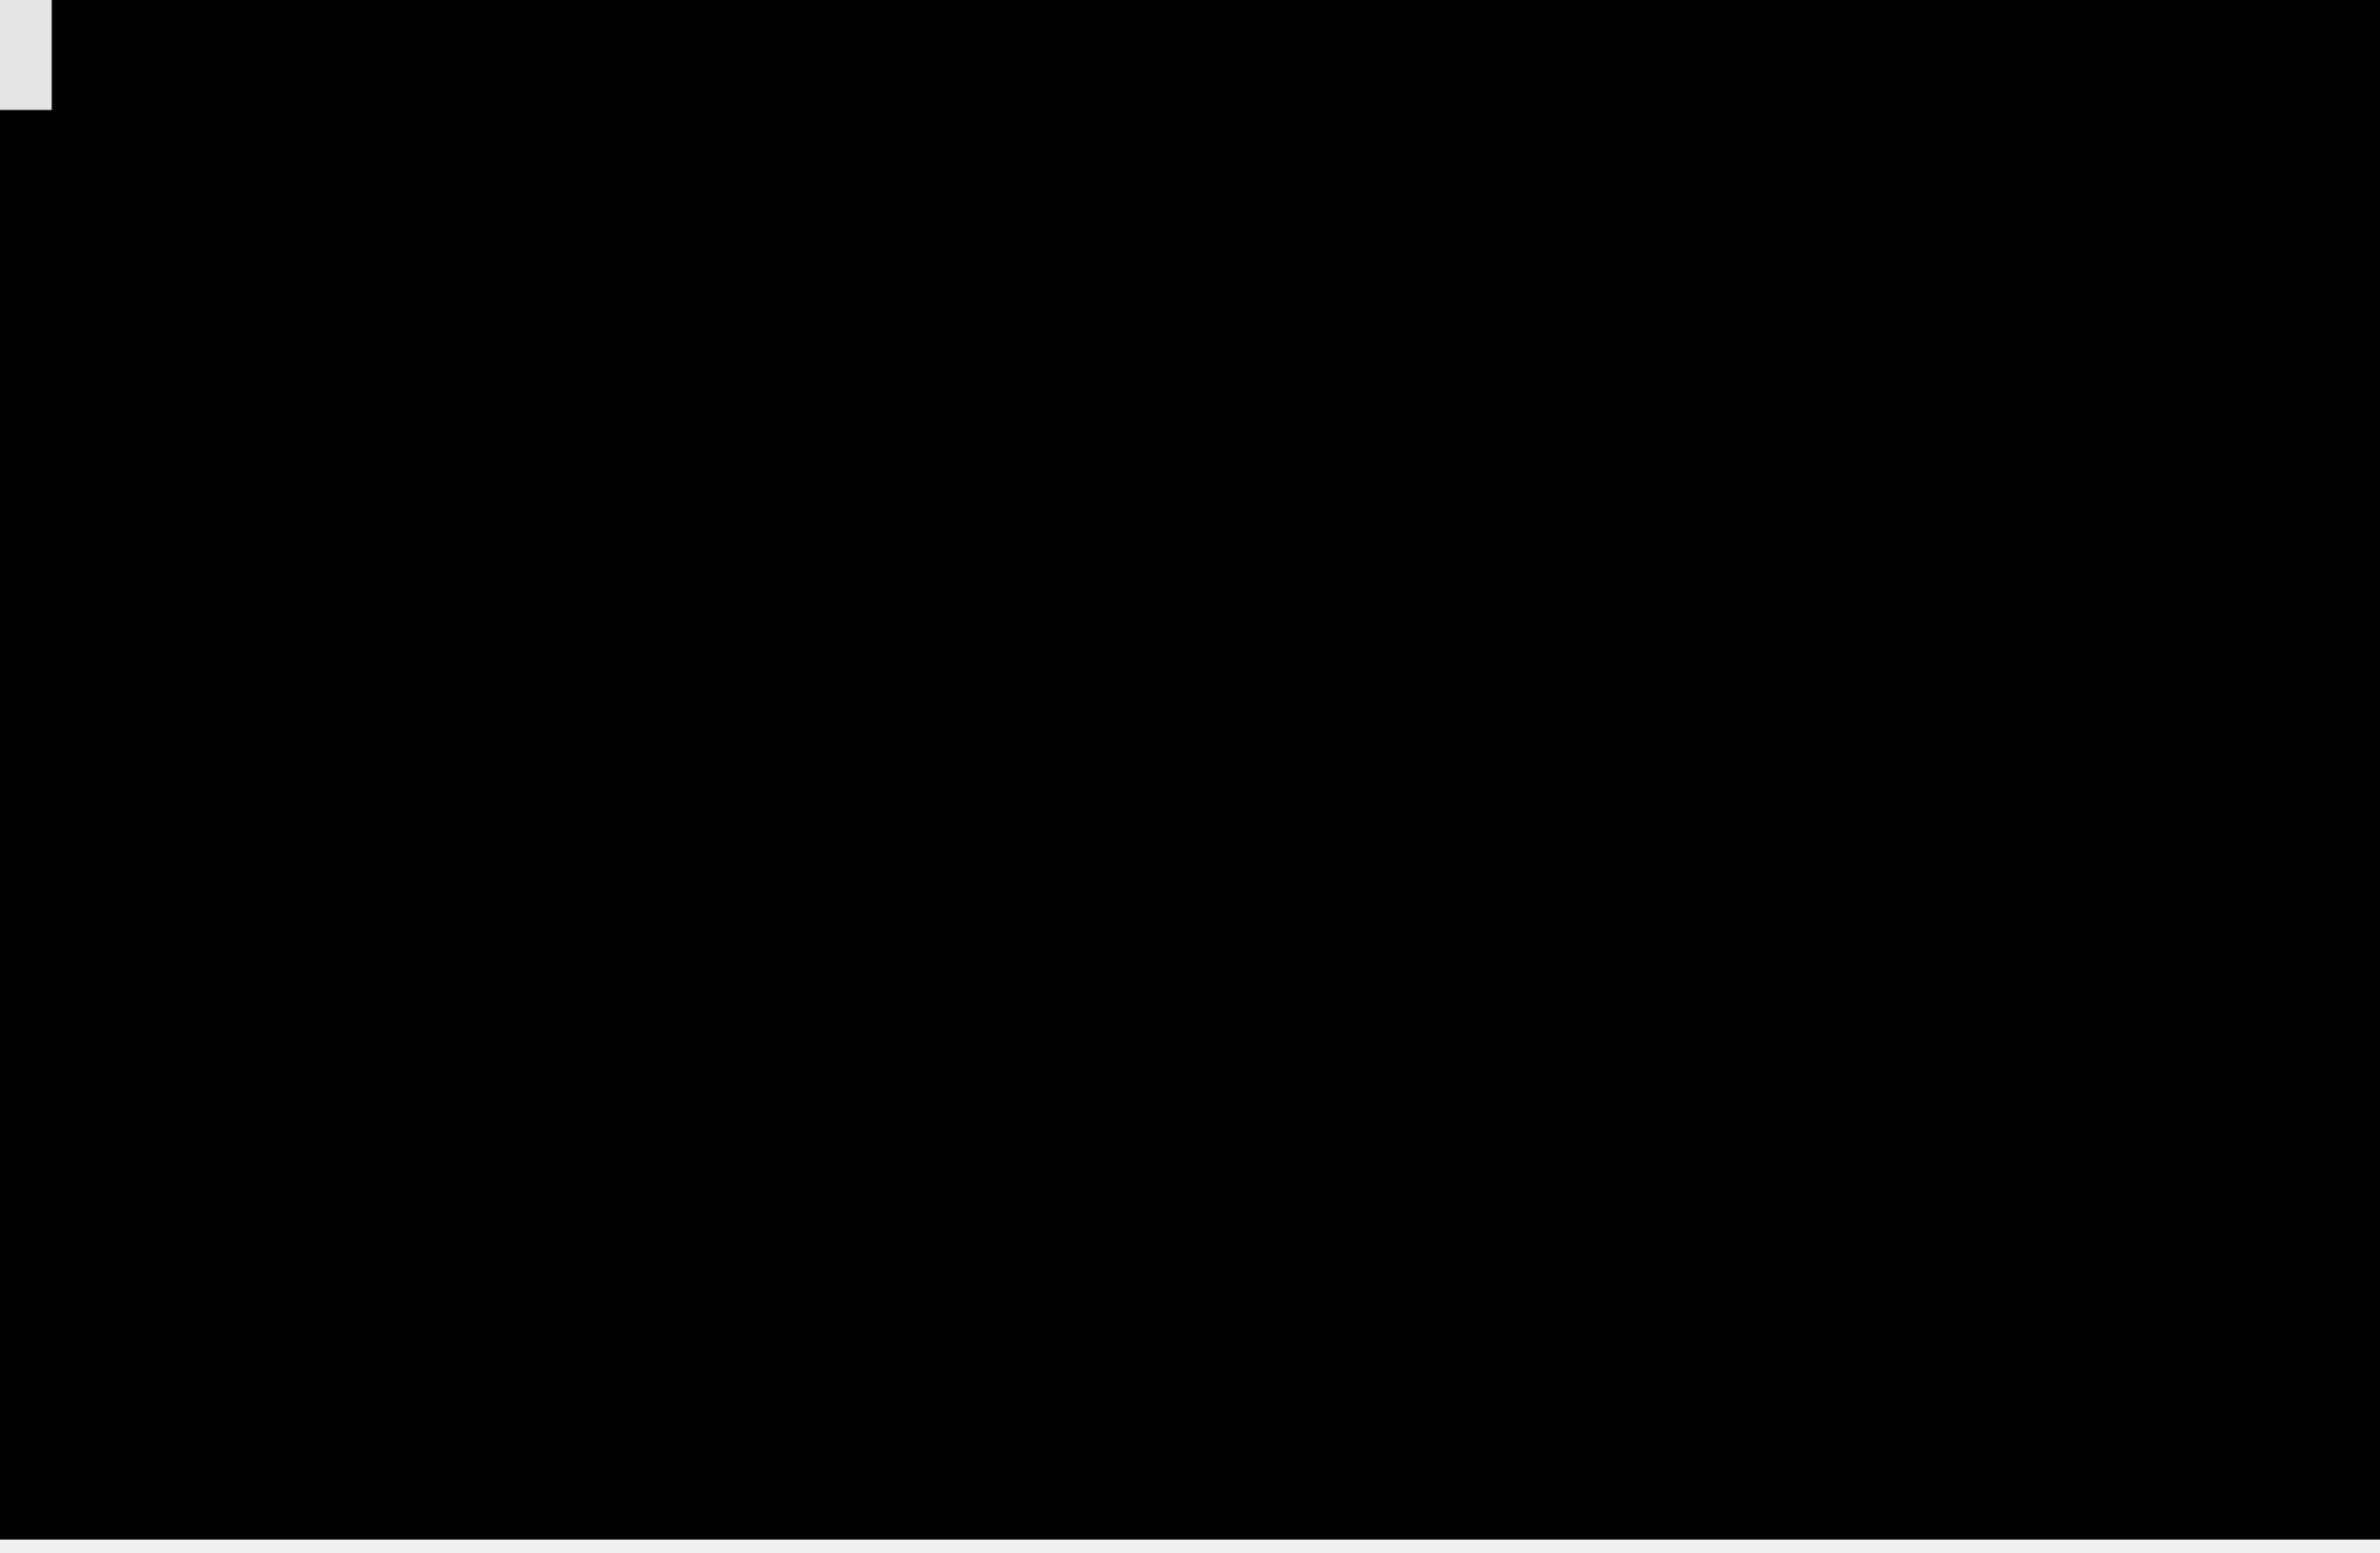
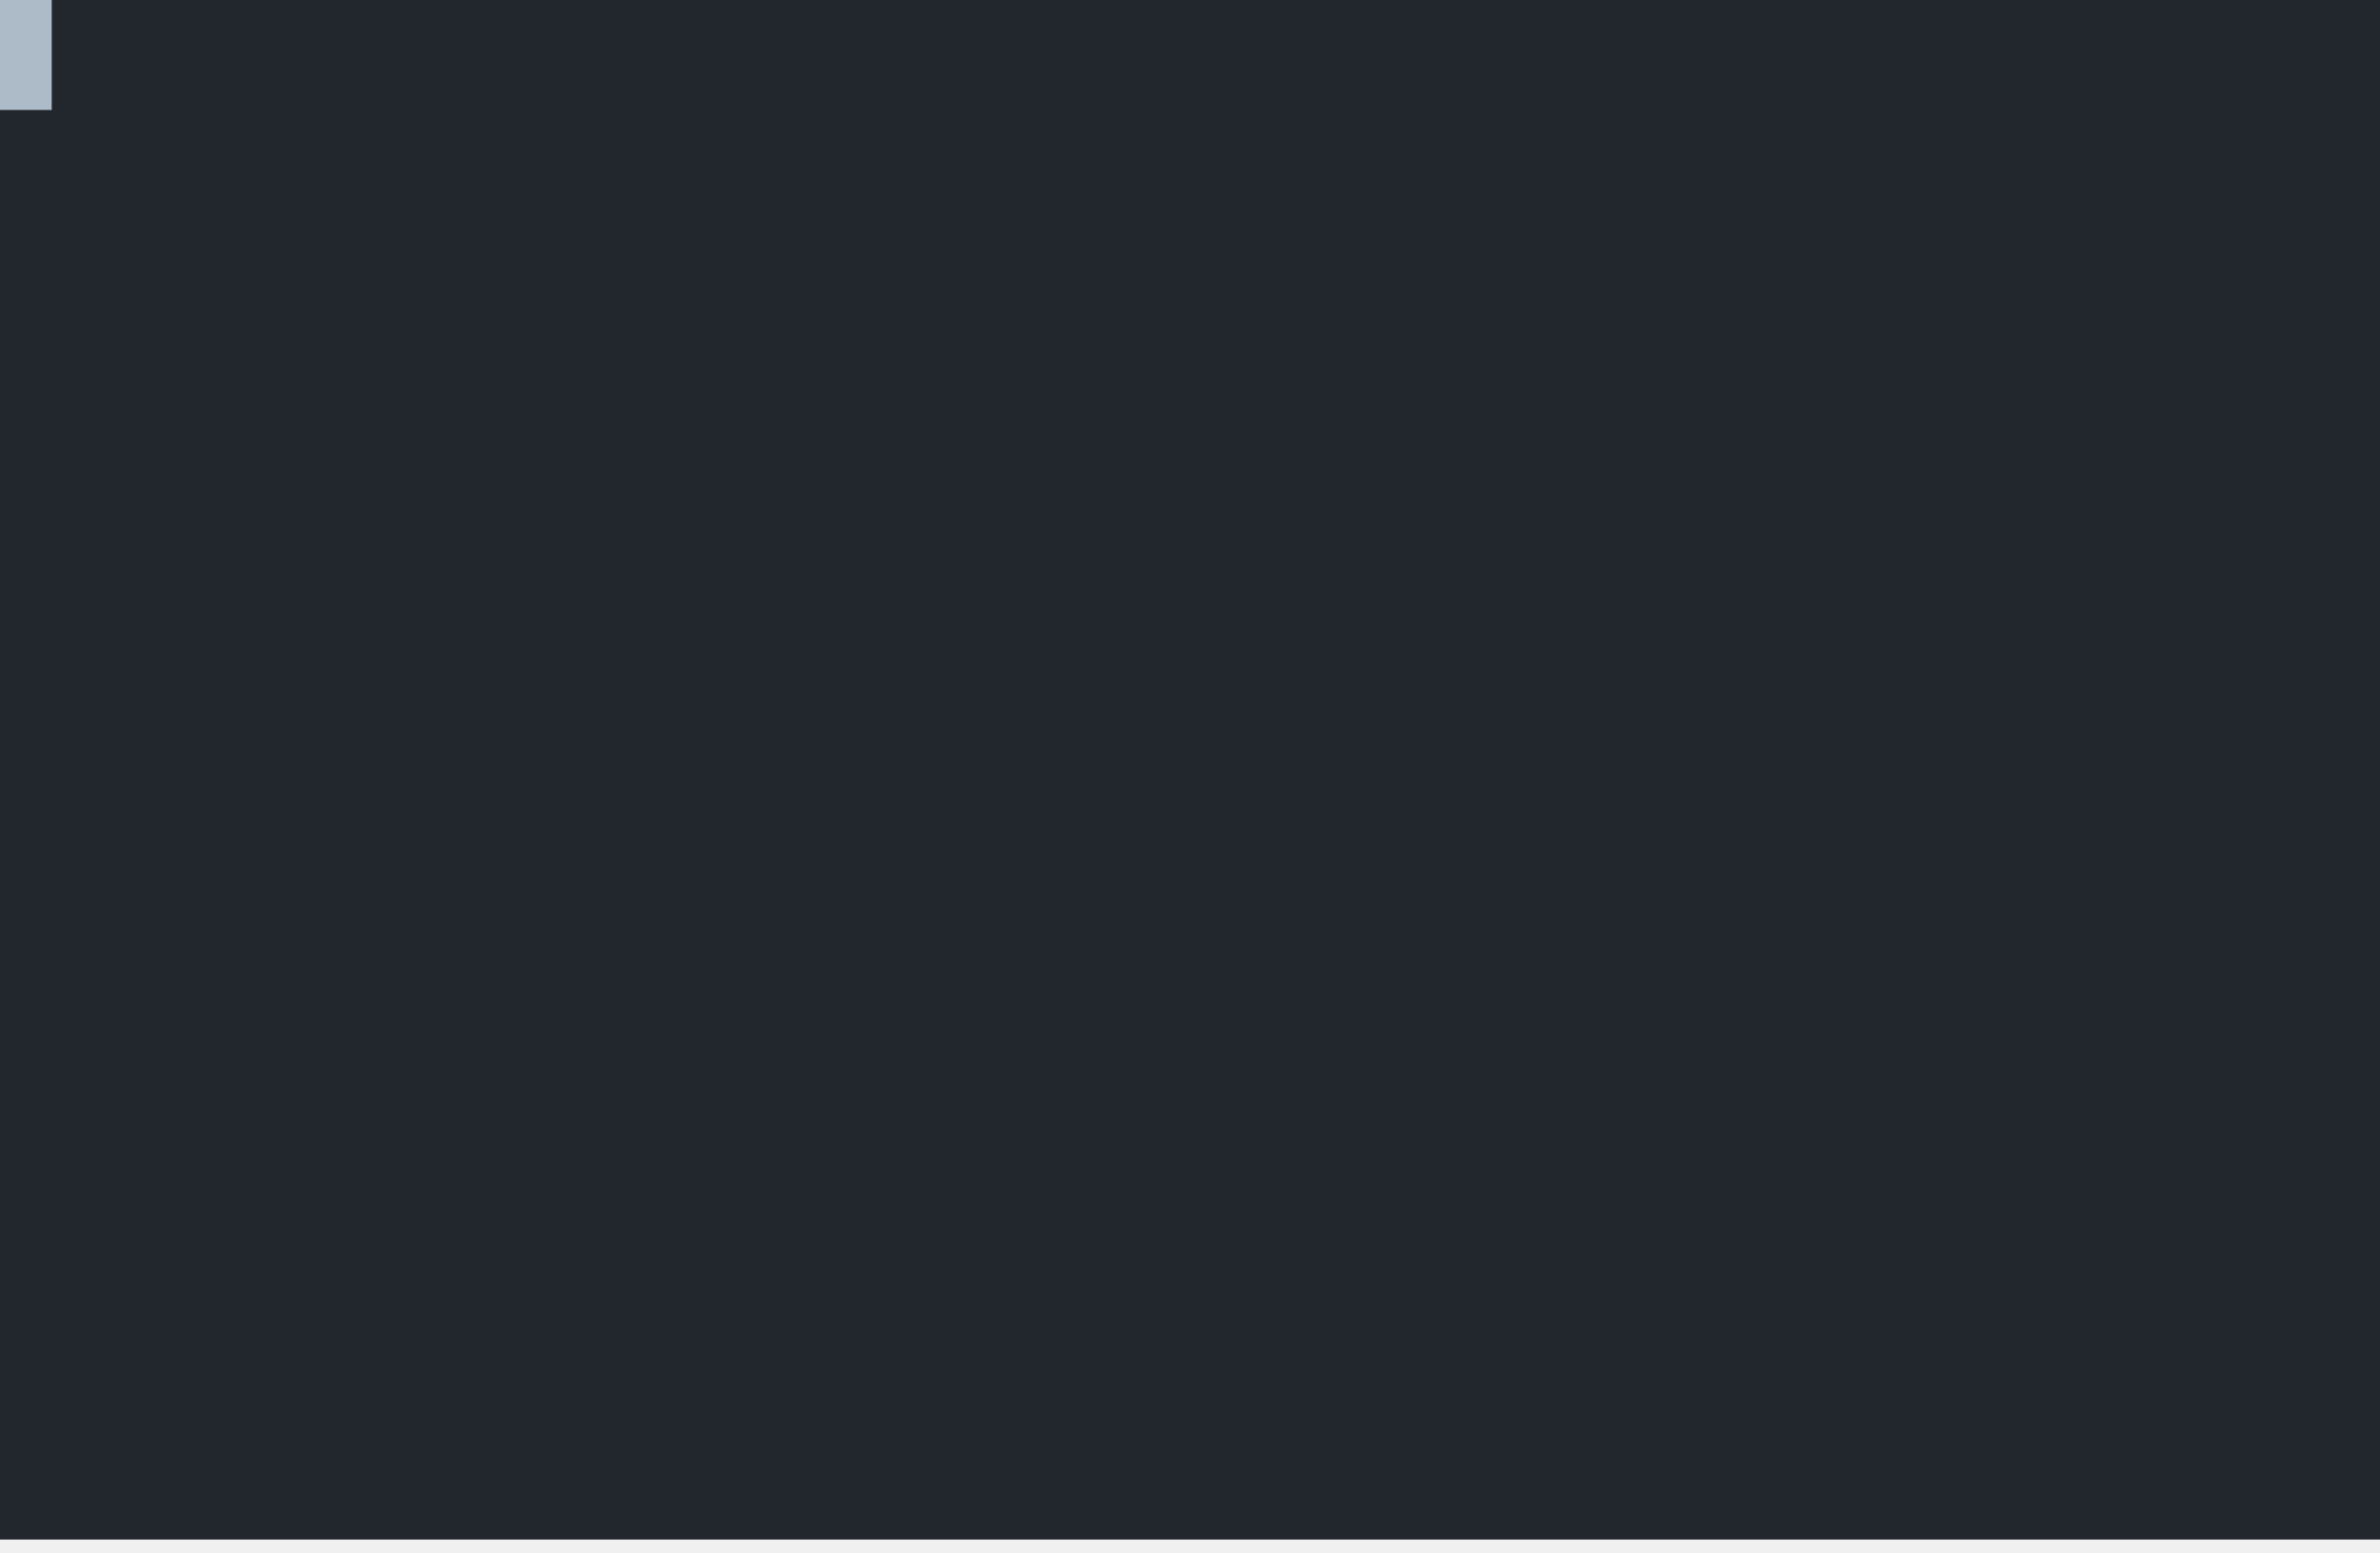
<svg xmlns="http://www.w3.org/2000/svg" xmlns:ns1="https://github.com/nbedos/termtosvg" xmlns:xlink="http://www.w3.org/1999/xlink" id="terminal" baseProfile="full" viewBox="0 0 368 240" width="368" version="1.1">
  <defs>
    <ns1:template_settings>
      <ns1:screen_geometry columns="46" rows="14" />
      <ns1:animation type="css" />
    </ns1:template_settings>
    <style type="text/css" id="generated-style">#screen {
                font-family: 'DejaVu Sans Mono', monospace;
                font-style: normal;
                font-size: 14px;
            }

        text {
            dominant-baseline: text-before-edge;
            white-space: pre;
        }
    
            :root {
                --animation-duration: 49103ms;
            }

            @keyframes roll {
                0.000%{transform:translateY(0px)}
1.134%{transform:translateY(-272px)}
1.138%{transform:translateY(-544px)}
1.173%{transform:translateY(-816px)}
3.075%{transform:translateY(-1088px)}
6.468%{transform:translateY(-1360px)}
16.313%{transform:translateY(-1632px)}
21.200%{transform:translateY(-1904px)}
30.601%{transform:translateY(-2176px)}
35.525%{transform:translateY(-2448px)}
42.075%{transform:translateY(-2720px)}
49.441%{transform:translateY(-2992px)}
49.512%{transform:translateY(-3264px)}
58.027%{transform:translateY(-3536px)}
65.391%{transform:translateY(-3808px)}
73.981%{transform:translateY(-4080px)}
79.274%{transform:translateY(-4352px)}
87.048%{transform:translateY(-4624px)}
95.226%{transform:translateY(-4896px)}
97.963%{transform:translateY(-5168px)}
100.000%{transform:translateY(-5168px)}
            }

            #screen_view {
                animation-duration: 49103ms;
                animation-iteration-count:infinite;
                animation-name:roll;
                animation-timing-function: steps(1,end);
                animation-fill-mode: forwards;
            }
        </style>
    <style type="text/css" id="user-style">
-             /* The colors defined below are the default 16 colors used for rendering text of the terminal. Adjust
-                them as needed.
-                ubuntu colors based on https://en.wikipedia.org/wiki/ANSI_escape_code#Colors */
-             .foreground {fill: #e5e5e5;}
-             .background {fill: #010101;}
+             .foreground {fill: #ADBAC7;}
+             .background {fill: #22272E;}
            .color0 {fill: #010101;}
            .color1 {fill: #de382b;}
            .color2 {fill: #39b54a;}
            .color3 {fill: #ffc706;}
            .color4 {fill: #006fb8;}
            .color5 {fill: #762671;}
            .color6 {fill: #2cb5e9;}
            .color7 {fill: #cccccc;}
            .color8 {fill: #808080;}
            .color9 {fill: #ff0000;}
            .color10 {fill: #00ff00;}
            .color11 {fill: #ffff00;}
            .color12 {fill: #0000ff;}
            .color13 {fill: #ff00ff;}
            .color14 {fill: #00ffff;}
            .color15 {fill: #ffffff;}
        </style>
  </defs>
  <svg id="screen" width="368" height="238" viewBox="0 0 368 238" preserveAspectRatio="xMidYMin slice">
    <rect class="background" height="100%" width="100%" x="0" y="0" />
    <defs>
      <g id="g1">
        <text x="0" textLength="8" class="background"> </text>
      </g>
      <g id="g2">
        <text x="0" textLength="8" class="foreground"> </text>
      </g>
      <g id="g3">
        <text x="0" textLength="368" class="foreground">                                              </text>
      </g>
      <g id="g4">
        <text x="0" textLength="112" class="foreground">              </text>
        <text x="112" textLength="144" font-weight="bold" class="foreground">I saw your picture</text>
        <text x="256" textLength="112" class="foreground">              </text>
      </g>
      <g id="g5">
        <text x="0" textLength="368" class="foreground">        Hanging on the back of my door        </text>
      </g>
      <g id="g6">
        <text x="0" textLength="368" class="foreground">           Won't give you my heart            </text>
      </g>
      <g id="g7">
        <text x="0" textLength="368" class="foreground">          No one lives there anymore          </text>
      </g>
      <g id="g8">
        <text x="0" textLength="368" class="foreground">              And we were lovers              </text>
      </g>
      <g id="g9">
        <text x="0" textLength="368" class="foreground">           Now we can't be friends            </text>
      </g>
      <g id="g10">
        <text x="0" textLength="368" class="foreground">               Fascination ends               </text>
      </g>
      <g id="g11">
        <text x="0" textLength="368" class="foreground">               Here we go again               </text>
      </g>
      <g id="g12">
        <text x="0" textLength="64" class="foreground">        </text>
        <text x="64" textLength="240" font-weight="bold" class="foreground">Hanging on the back of my door</text>
        <text x="304" textLength="64" class="foreground">        </text>
      </g>
      <g id="g13">
        <text x="0" textLength="368" class="foreground">           Cause it's cold outside            </text>
      </g>
      <g id="g14">
        <text x="0" textLength="88" class="foreground">           </text>
        <text x="88" textLength="184" font-weight="bold" class="foreground">Won't give you my heart</text>
        <text x="272" textLength="96" class="foreground">            </text>
      </g>
      <g id="g15">
        <text x="0" textLength="368" class="foreground">             When you coming home             </text>
      </g>
      <g id="g16">
        <text x="0" textLength="80" class="foreground">          </text>
        <text x="80" textLength="208" font-weight="bold" class="foreground">No one lives there anymore</text>
        <text x="288" textLength="80" class="foreground">          </text>
      </g>
      <g id="g17">
        <text x="0" textLength="368" class="foreground">            Cause it's hot inside             </text>
      </g>
      <g id="g18">
        <text x="0" textLength="112" class="foreground">              </text>
        <text x="112" textLength="144" font-weight="bold" class="foreground">And we were lovers</text>
        <text x="256" textLength="112" class="foreground">              </text>
      </g>
      <g id="g19">
        <text x="0" textLength="368" class="foreground">              Isn't that enough               </text>
      </g>
      <g id="g20">
        <text x="0" textLength="88" class="foreground">           </text>
        <text x="88" textLength="184" font-weight="bold" class="foreground">Now we can't be friends</text>
        <text x="272" textLength="96" class="foreground">            </text>
      </g>
      <g id="g21">
        <text x="0" textLength="368" class="foreground">               I'm not in love                </text>
      </g>
      <g id="g22">
        <text x="0" textLength="120" class="foreground">               </text>
        <text x="120" textLength="128" font-weight="bold" class="foreground">Fascination ends</text>
        <text x="248" textLength="120" class="foreground">               </text>
      </g>
      <g id="g23">
        <text x="0" textLength="368" class="foreground">                      ♪                       </text>
      </g>
      <g id="g24">
        <text x="0" textLength="120" class="foreground">               </text>
        <text x="120" textLength="128" font-weight="bold" class="foreground">Here we go again</text>
        <text x="248" textLength="120" class="foreground">               </text>
      </g>
      <g id="g25">
        <text x="0" textLength="368" class="foreground">               Could it be that               </text>
      </g>
      <g id="g26">
        <text x="0" textLength="88" class="foreground">           </text>
        <text x="88" textLength="184" font-weight="bold" class="foreground">Cause it's cold outside</text>
        <text x="272" textLength="96" class="foreground">            </text>
      </g>
      <g id="g27">
        <text x="0" textLength="368" class="foreground">           Time has taken its toll            </text>
      </g>
      <g id="g28">
        <text x="0" textLength="104" class="foreground">             </text>
        <text x="104" textLength="160" font-weight="bold" class="foreground">When you coming home</text>
        <text x="264" textLength="104" class="foreground">             </text>
      </g>
      <g id="g29">
        <text x="0" textLength="368" class="foreground">            Won't take you so far             </text>
      </g>
      <g id="g30">
        <text x="0" textLength="96" class="foreground">            </text>
        <text x="96" textLength="168" font-weight="bold" class="foreground">Cause it's hot inside</text>
        <text x="264" textLength="104" class="foreground">             </text>
      </g>
      <g id="g31">
        <text x="0" textLength="368" class="foreground">               I am in control                </text>
      </g>
      <g id="g32">
        <text x="0" textLength="112" class="foreground">              </text>
        <text x="112" textLength="136" font-weight="bold" class="foreground">Isn't that enough</text>
        <text x="248" textLength="120" class="foreground">               </text>
      </g>
      <g id="g33">
        <text x="0" textLength="120" class="foreground">               </text>
        <text x="120" textLength="120" font-weight="bold" class="foreground">I'm not in love</text>
        <text x="240" textLength="128" class="foreground">                </text>
      </g>
      <g id="g34">
        <text x="0" textLength="176" class="foreground">                      </text>
        <text x="176" textLength="8" font-weight="bold" class="foreground">♪</text>
        <text x="184" textLength="184" class="foreground">                       </text>
      </g>
      <g id="g35">
        <text x="0" textLength="8" class="background"> </text>
        <text x="8" textLength="360" class="foreground">                                             </text>
      </g>
    </defs>
    <g id="screen_view">
      <g>
        <rect x="0" y="0" width="8" height="17" class="foreground" />
        <use xlink:href="#g1" y="0" />
      </g>
      <g />
      <g />
      <g>
        <use xlink:href="#g2" y="816" />
      </g>
      <g>
        <use xlink:href="#g3" y="1088" />
        <use xlink:href="#g3" y="1105" />
        <use xlink:href="#g3" y="1122" />
        <use xlink:href="#g3" y="1139" />
        <use xlink:href="#g3" y="1156" />
        <use xlink:href="#g3" y="1173" />
        <use xlink:href="#g4" y="1190" />
        <use xlink:href="#g5" y="1207" />
        <use xlink:href="#g6" y="1224" />
        <use xlink:href="#g7" y="1241" />
        <use xlink:href="#g8" y="1258" />
        <use xlink:href="#g9" y="1275" />
        <use xlink:href="#g10" y="1292" />
        <use xlink:href="#g11" y="1309" />
      </g>
      <g>
        <use xlink:href="#g3" y="1360" />
        <use xlink:href="#g3" y="1377" />
        <use xlink:href="#g3" y="1394" />
        <use xlink:href="#g3" y="1411" />
        <use xlink:href="#g3" y="1428" />
        <use xlink:href="#g4" y="1445" />
        <use xlink:href="#g12" y="1462" />
        <use xlink:href="#g6" y="1479" />
        <use xlink:href="#g7" y="1496" />
        <use xlink:href="#g8" y="1513" />
        <use xlink:href="#g9" y="1530" />
        <use xlink:href="#g10" y="1547" />
        <use xlink:href="#g11" y="1564" />
        <use xlink:href="#g13" y="1581" />
      </g>
      <g>
        <use xlink:href="#g3" y="1632" />
        <use xlink:href="#g3" y="1649" />
        <use xlink:href="#g3" y="1666" />
        <use xlink:href="#g3" y="1683" />
        <use xlink:href="#g4" y="1700" />
        <use xlink:href="#g12" y="1717" />
        <use xlink:href="#g14" y="1734" />
        <use xlink:href="#g7" y="1751" />
        <use xlink:href="#g8" y="1768" />
        <use xlink:href="#g9" y="1785" />
        <use xlink:href="#g10" y="1802" />
        <use xlink:href="#g11" y="1819" />
        <use xlink:href="#g13" y="1836" />
        <use xlink:href="#g15" y="1853" />
      </g>
      <g>
        <use xlink:href="#g3" y="1904" />
        <use xlink:href="#g3" y="1921" />
        <use xlink:href="#g3" y="1938" />
        <use xlink:href="#g4" y="1955" />
        <use xlink:href="#g12" y="1972" />
        <use xlink:href="#g14" y="1989" />
        <use xlink:href="#g16" y="2006" />
        <use xlink:href="#g8" y="2023" />
        <use xlink:href="#g9" y="2040" />
        <use xlink:href="#g10" y="2057" />
        <use xlink:href="#g11" y="2074" />
        <use xlink:href="#g13" y="2091" />
        <use xlink:href="#g15" y="2108" />
        <use xlink:href="#g17" y="2125" />
      </g>
      <g>
        <use xlink:href="#g3" y="2176" />
        <use xlink:href="#g3" y="2193" />
        <use xlink:href="#g4" y="2210" />
        <use xlink:href="#g12" y="2227" />
        <use xlink:href="#g14" y="2244" />
        <use xlink:href="#g16" y="2261" />
        <use xlink:href="#g18" y="2278" />
        <use xlink:href="#g9" y="2295" />
        <use xlink:href="#g10" y="2312" />
        <use xlink:href="#g11" y="2329" />
        <use xlink:href="#g13" y="2346" />
        <use xlink:href="#g15" y="2363" />
        <use xlink:href="#g17" y="2380" />
        <use xlink:href="#g19" y="2397" />
      </g>
      <g>
        <use xlink:href="#g3" y="2448" />
        <use xlink:href="#g4" y="2465" />
        <use xlink:href="#g12" y="2482" />
        <use xlink:href="#g14" y="2499" />
        <use xlink:href="#g16" y="2516" />
        <use xlink:href="#g18" y="2533" />
        <use xlink:href="#g20" y="2550" />
        <use xlink:href="#g10" y="2567" />
        <use xlink:href="#g11" y="2584" />
        <use xlink:href="#g13" y="2601" />
        <use xlink:href="#g15" y="2618" />
        <use xlink:href="#g17" y="2635" />
        <use xlink:href="#g19" y="2652" />
        <use xlink:href="#g21" y="2669" />
      </g>
      <g>
        <use xlink:href="#g4" y="2720" />
        <use xlink:href="#g12" y="2737" />
        <use xlink:href="#g14" y="2754" />
        <use xlink:href="#g16" y="2771" />
        <use xlink:href="#g18" y="2788" />
        <use xlink:href="#g20" y="2805" />
        <use xlink:href="#g22" y="2822" />
        <use xlink:href="#g11" y="2839" />
        <use xlink:href="#g13" y="2856" />
        <use xlink:href="#g15" y="2873" />
        <use xlink:href="#g17" y="2890" />
        <use xlink:href="#g19" y="2907" />
        <use xlink:href="#g21" y="2924" />
        <use xlink:href="#g23" y="2941" />
      </g>
      <g>
        <use xlink:href="#g12" y="2992" />
        <use xlink:href="#g14" y="3009" />
        <use xlink:href="#g16" y="3026" />
        <use xlink:href="#g18" y="3043" />
        <use xlink:href="#g20" y="3060" />
        <use xlink:href="#g22" y="3077" />
        <use xlink:href="#g24" y="3094" />
        <use xlink:href="#g13" y="3111" />
        <use xlink:href="#g15" y="3128" />
        <use xlink:href="#g17" y="3145" />
        <use xlink:href="#g3" y="3162" />
        <use xlink:href="#g3" y="3179" />
        <use xlink:href="#g3" y="3196" />
        <use xlink:href="#g3" y="3213" />
      </g>
      <g>
        <use xlink:href="#g12" y="3264" />
        <use xlink:href="#g14" y="3281" />
        <use xlink:href="#g16" y="3298" />
        <use xlink:href="#g18" y="3315" />
        <use xlink:href="#g20" y="3332" />
        <use xlink:href="#g22" y="3349" />
        <use xlink:href="#g24" y="3366" />
        <use xlink:href="#g13" y="3383" />
        <use xlink:href="#g15" y="3400" />
        <use xlink:href="#g17" y="3417" />
        <use xlink:href="#g19" y="3434" />
        <use xlink:href="#g21" y="3451" />
        <use xlink:href="#g23" y="3468" />
        <use xlink:href="#g25" y="3485" />
      </g>
      <g>
        <use xlink:href="#g14" y="3536" />
        <use xlink:href="#g16" y="3553" />
        <use xlink:href="#g18" y="3570" />
        <use xlink:href="#g20" y="3587" />
        <use xlink:href="#g22" y="3604" />
        <use xlink:href="#g24" y="3621" />
        <use xlink:href="#g26" y="3638" />
        <use xlink:href="#g15" y="3655" />
        <use xlink:href="#g17" y="3672" />
        <use xlink:href="#g19" y="3689" />
        <use xlink:href="#g21" y="3706" />
        <use xlink:href="#g23" y="3723" />
        <use xlink:href="#g25" y="3740" />
        <use xlink:href="#g27" y="3757" />
      </g>
      <g>
        <use xlink:href="#g16" y="3808" />
        <use xlink:href="#g18" y="3825" />
        <use xlink:href="#g20" y="3842" />
        <use xlink:href="#g22" y="3859" />
        <use xlink:href="#g24" y="3876" />
        <use xlink:href="#g26" y="3893" />
        <use xlink:href="#g28" y="3910" />
        <use xlink:href="#g17" y="3927" />
        <use xlink:href="#g19" y="3944" />
        <use xlink:href="#g21" y="3961" />
        <use xlink:href="#g23" y="3978" />
        <use xlink:href="#g25" y="3995" />
        <use xlink:href="#g27" y="4012" />
        <use xlink:href="#g29" y="4029" />
      </g>
      <g>
        <use xlink:href="#g18" y="4080" />
        <use xlink:href="#g20" y="4097" />
        <use xlink:href="#g22" y="4114" />
        <use xlink:href="#g24" y="4131" />
        <use xlink:href="#g26" y="4148" />
        <use xlink:href="#g28" y="4165" />
        <use xlink:href="#g30" y="4182" />
        <use xlink:href="#g19" y="4199" />
        <use xlink:href="#g21" y="4216" />
        <use xlink:href="#g23" y="4233" />
        <use xlink:href="#g25" y="4250" />
        <use xlink:href="#g27" y="4267" />
        <use xlink:href="#g29" y="4284" />
        <use xlink:href="#g31" y="4301" />
      </g>
      <g>
        <use xlink:href="#g20" y="4352" />
        <use xlink:href="#g22" y="4369" />
        <use xlink:href="#g24" y="4386" />
        <use xlink:href="#g26" y="4403" />
        <use xlink:href="#g28" y="4420" />
        <use xlink:href="#g30" y="4437" />
        <use xlink:href="#g32" y="4454" />
        <use xlink:href="#g21" y="4471" />
        <use xlink:href="#g23" y="4488" />
        <use xlink:href="#g25" y="4505" />
        <use xlink:href="#g27" y="4522" />
        <use xlink:href="#g29" y="4539" />
        <use xlink:href="#g31" y="4556" />
        <use xlink:href="#g8" y="4573" />
      </g>
      <g>
        <use xlink:href="#g22" y="4624" />
        <use xlink:href="#g24" y="4641" />
        <use xlink:href="#g26" y="4658" />
        <use xlink:href="#g28" y="4675" />
        <use xlink:href="#g30" y="4692" />
        <use xlink:href="#g32" y="4709" />
        <use xlink:href="#g33" y="4726" />
        <use xlink:href="#g23" y="4743" />
        <use xlink:href="#g25" y="4760" />
        <use xlink:href="#g27" y="4777" />
        <use xlink:href="#g29" y="4794" />
        <use xlink:href="#g31" y="4811" />
        <use xlink:href="#g8" y="4828" />
        <use xlink:href="#g9" y="4845" />
      </g>
      <g>
        <use xlink:href="#g24" y="4896" />
        <use xlink:href="#g26" y="4913" />
        <use xlink:href="#g28" y="4930" />
        <use xlink:href="#g30" y="4947" />
        <use xlink:href="#g32" y="4964" />
        <use xlink:href="#g33" y="4981" />
        <use xlink:href="#g34" y="4998" />
        <use xlink:href="#g25" y="5015" />
        <use xlink:href="#g27" y="5032" />
        <use xlink:href="#g29" y="5049" />
        <use xlink:href="#g31" y="5066" />
        <use xlink:href="#g8" y="5083" />
        <use xlink:href="#g9" y="5100" />
        <use xlink:href="#g10" y="5117" />
      </g>
      <g>
        <use xlink:href="#g24" y="5168" />
        <use xlink:href="#g26" y="5185" />
        <use xlink:href="#g28" y="5202" />
        <use xlink:href="#g30" y="5219" />
        <use xlink:href="#g32" y="5236" />
        <use xlink:href="#g33" y="5253" />
        <use xlink:href="#g34" y="5270" />
        <use xlink:href="#g25" y="5287" />
        <use xlink:href="#g27" y="5304" />
        <use xlink:href="#g29" y="5321" />
        <use xlink:href="#g31" y="5338" />
        <use xlink:href="#g8" y="5355" />
        <use xlink:href="#g9" y="5372" />
        <rect x="0" y="5389" width="8" height="17" class="foreground" />
        <use xlink:href="#g35" y="5389" />
      </g>
    </g>
  </svg>
</svg>
